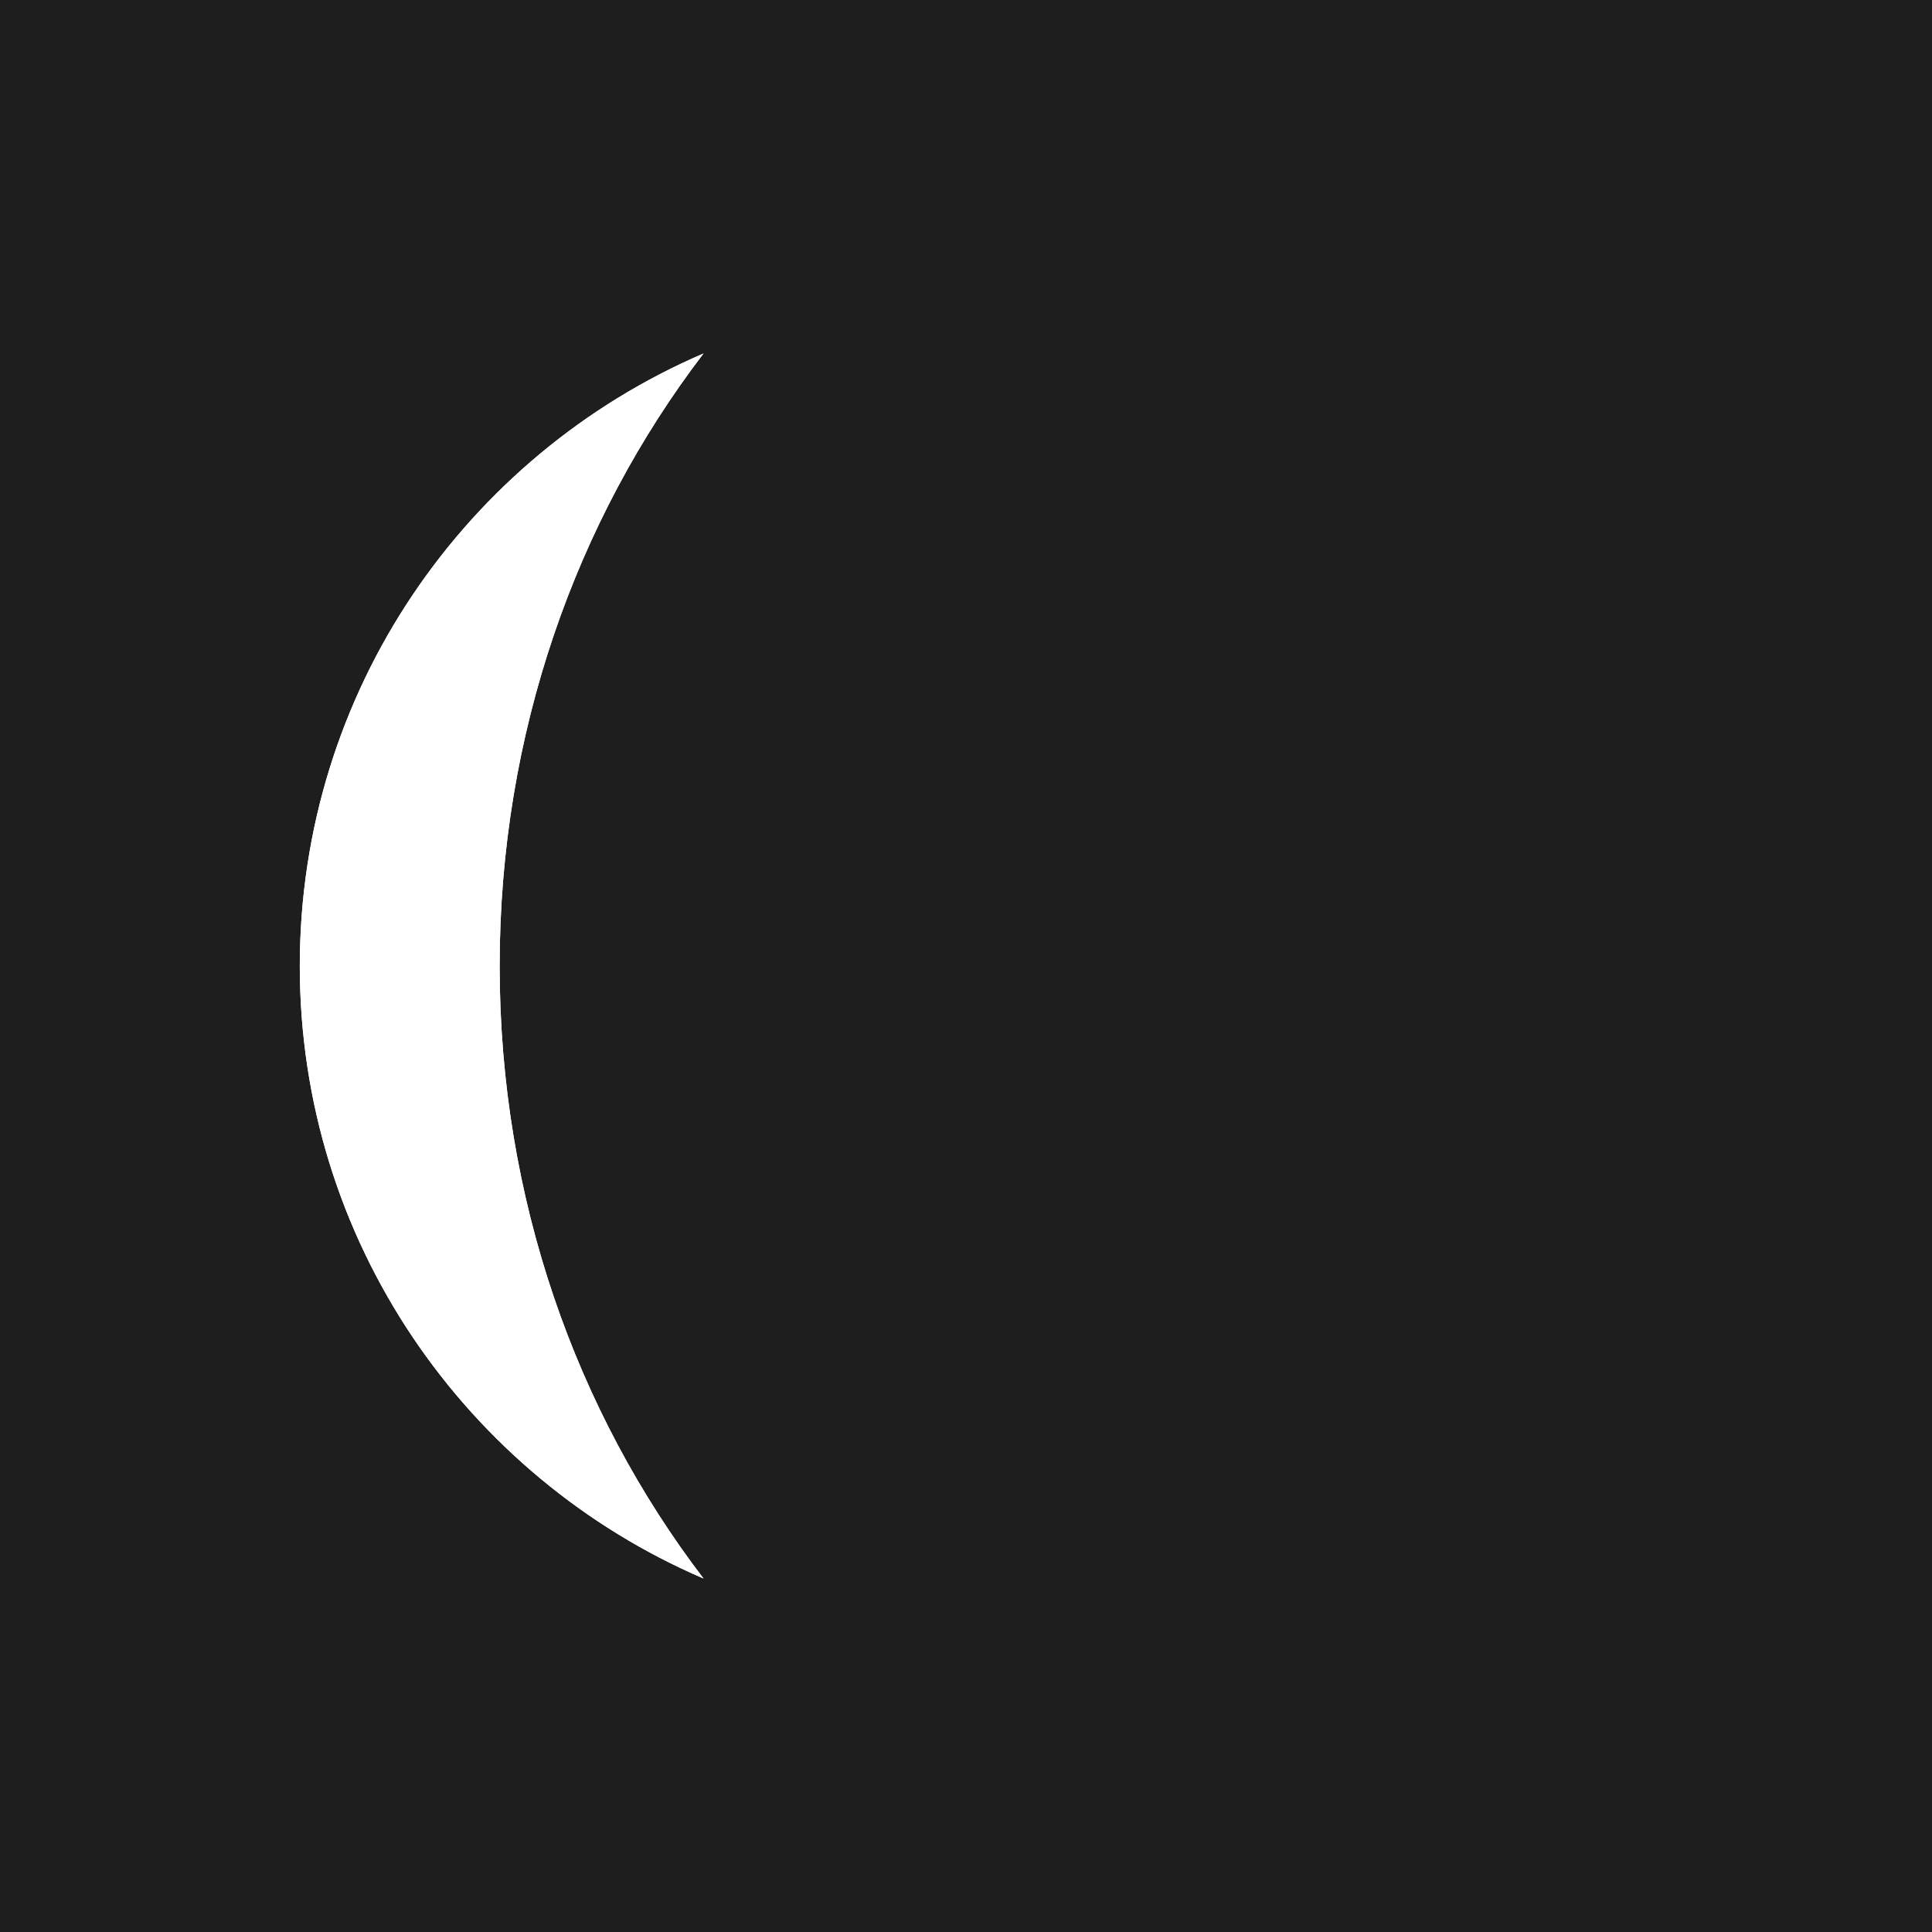
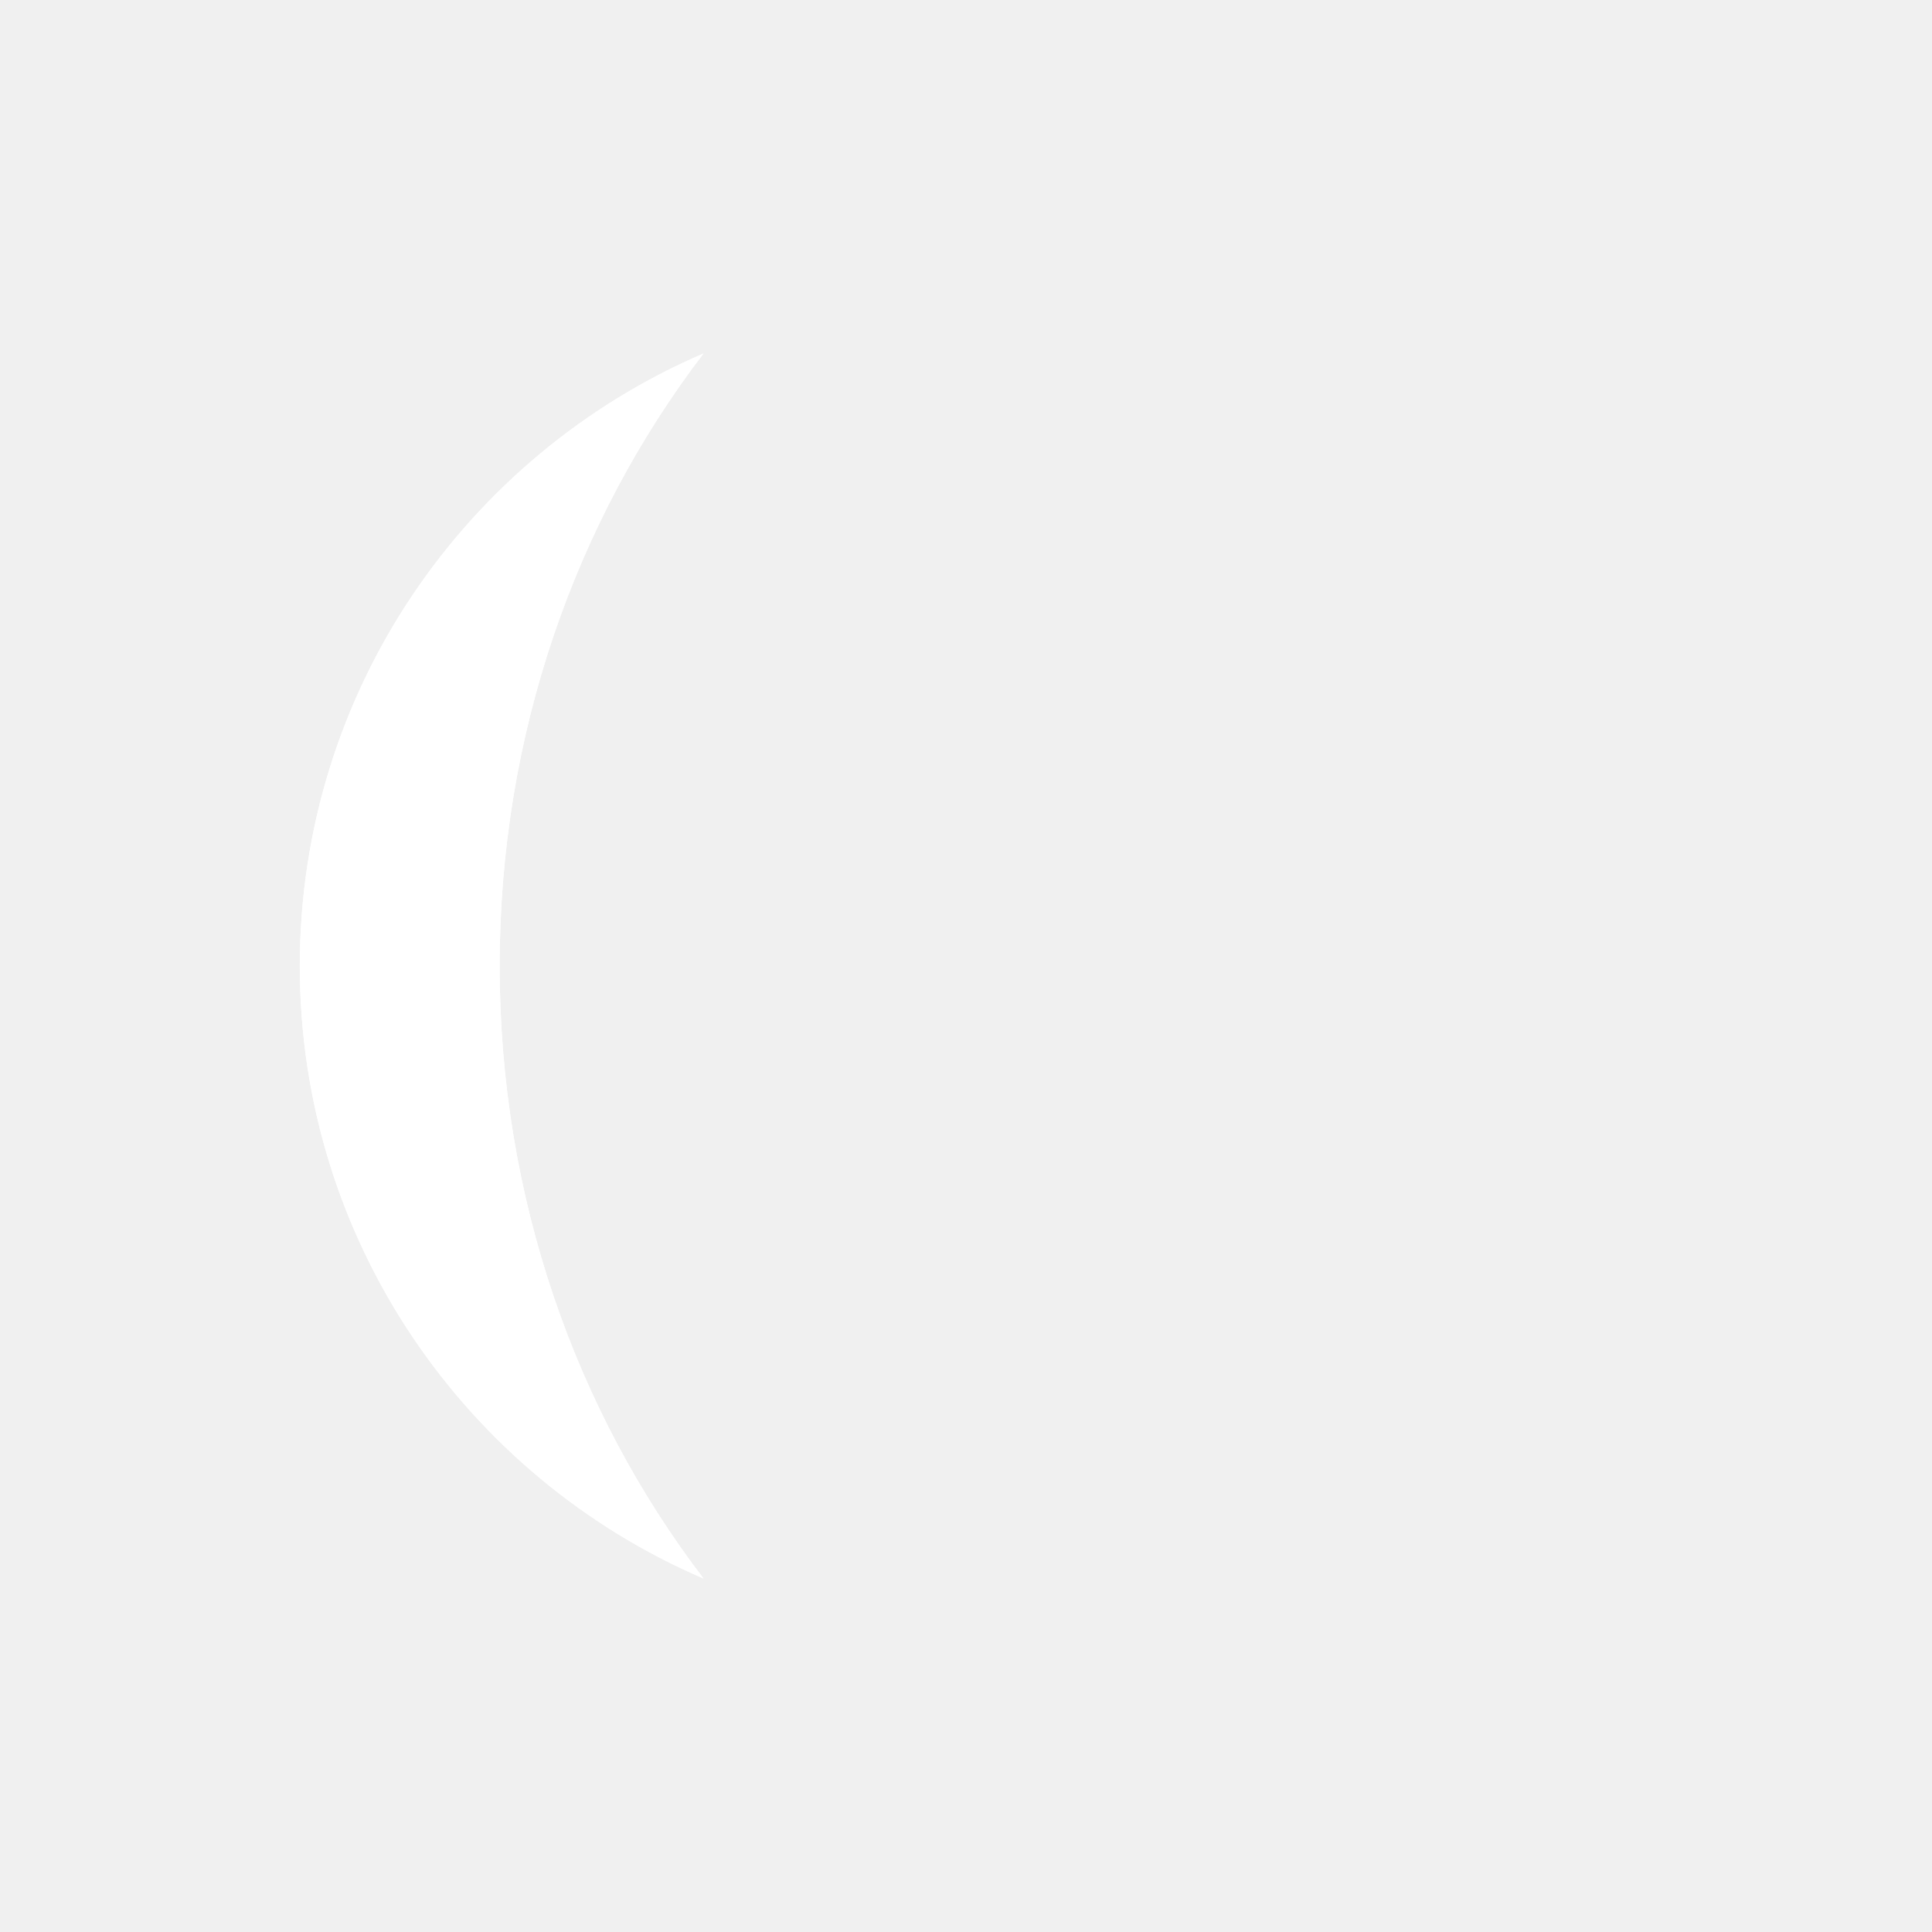
<svg xmlns="http://www.w3.org/2000/svg" width="58" height="58" viewBox="0 0 58 58" fill="none">
-   <rect width="58" height="58" fill="#1E1E1E" />
-   <mask id="path-2-inside-1_32_2367" fill="white">
+   <mask id="path-1-inside-1_32_2367" fill="white">
    <path fill-rule="evenodd" clip-rule="evenodd" d="M21.12 47.388C17.296 42.384 15 35.98 15 29C15 22.02 17.296 15.616 21.12 10.612C13.993 13.671 9 20.752 9 29C9 37.248 13.993 44.33 21.12 47.388Z" />
  </mask>
  <path fill-rule="evenodd" clip-rule="evenodd" d="M21.12 47.388C17.296 42.384 15 35.98 15 29C15 22.02 17.296 15.616 21.12 10.612C13.993 13.671 9 20.752 9 29C9 37.248 13.993 44.33 21.12 47.388Z" fill="white" />
-   <path d="M21.12 47.388L20.332 49.226L27.341 52.233L22.71 46.174L21.12 47.388ZM21.12 10.612L22.71 11.826L27.341 5.767L20.332 8.774L21.12 10.612ZM13 29C13 36.422 15.442 43.252 19.532 48.603L22.71 46.174C19.15 41.516 17 35.538 17 29H13ZM19.532 9.398C15.442 14.748 13 21.579 13 29H17C17 22.462 19.15 16.484 22.71 11.826L19.532 9.398ZM11 29C11 21.58 15.49 15.204 21.909 12.45L20.332 8.774C12.495 12.137 7 19.924 7 29H11ZM21.909 45.55C15.49 42.796 11 36.42 11 29H7C7 38.076 12.495 45.864 20.332 49.226L21.909 45.55Z" fill="white" mask="url(#path-2-inside-1_32_2367)" />
+   <path d="M21.12 47.388L20.332 49.226L27.341 52.233L22.71 46.174L21.12 47.388ZM21.12 10.612L22.71 11.826L27.341 5.767L20.332 8.774L21.12 10.612ZM13 29C13 36.422 15.442 43.252 19.532 48.603L22.71 46.174C19.15 41.516 17 35.538 17 29H13ZM19.532 9.398C15.442 14.748 13 21.579 13 29H17C17 22.462 19.15 16.484 22.71 11.826L19.532 9.398ZM11 29C11 21.58 15.49 15.204 21.909 12.45L20.332 8.774C12.495 12.137 7 19.924 7 29H11ZM21.909 45.55C15.49 42.796 11 36.42 11 29H7C7 38.076 12.495 45.864 20.332 49.226L21.909 45.55Z" fill="white" mask="url(#path-1-inside-1_32_2367)" />
</svg>
